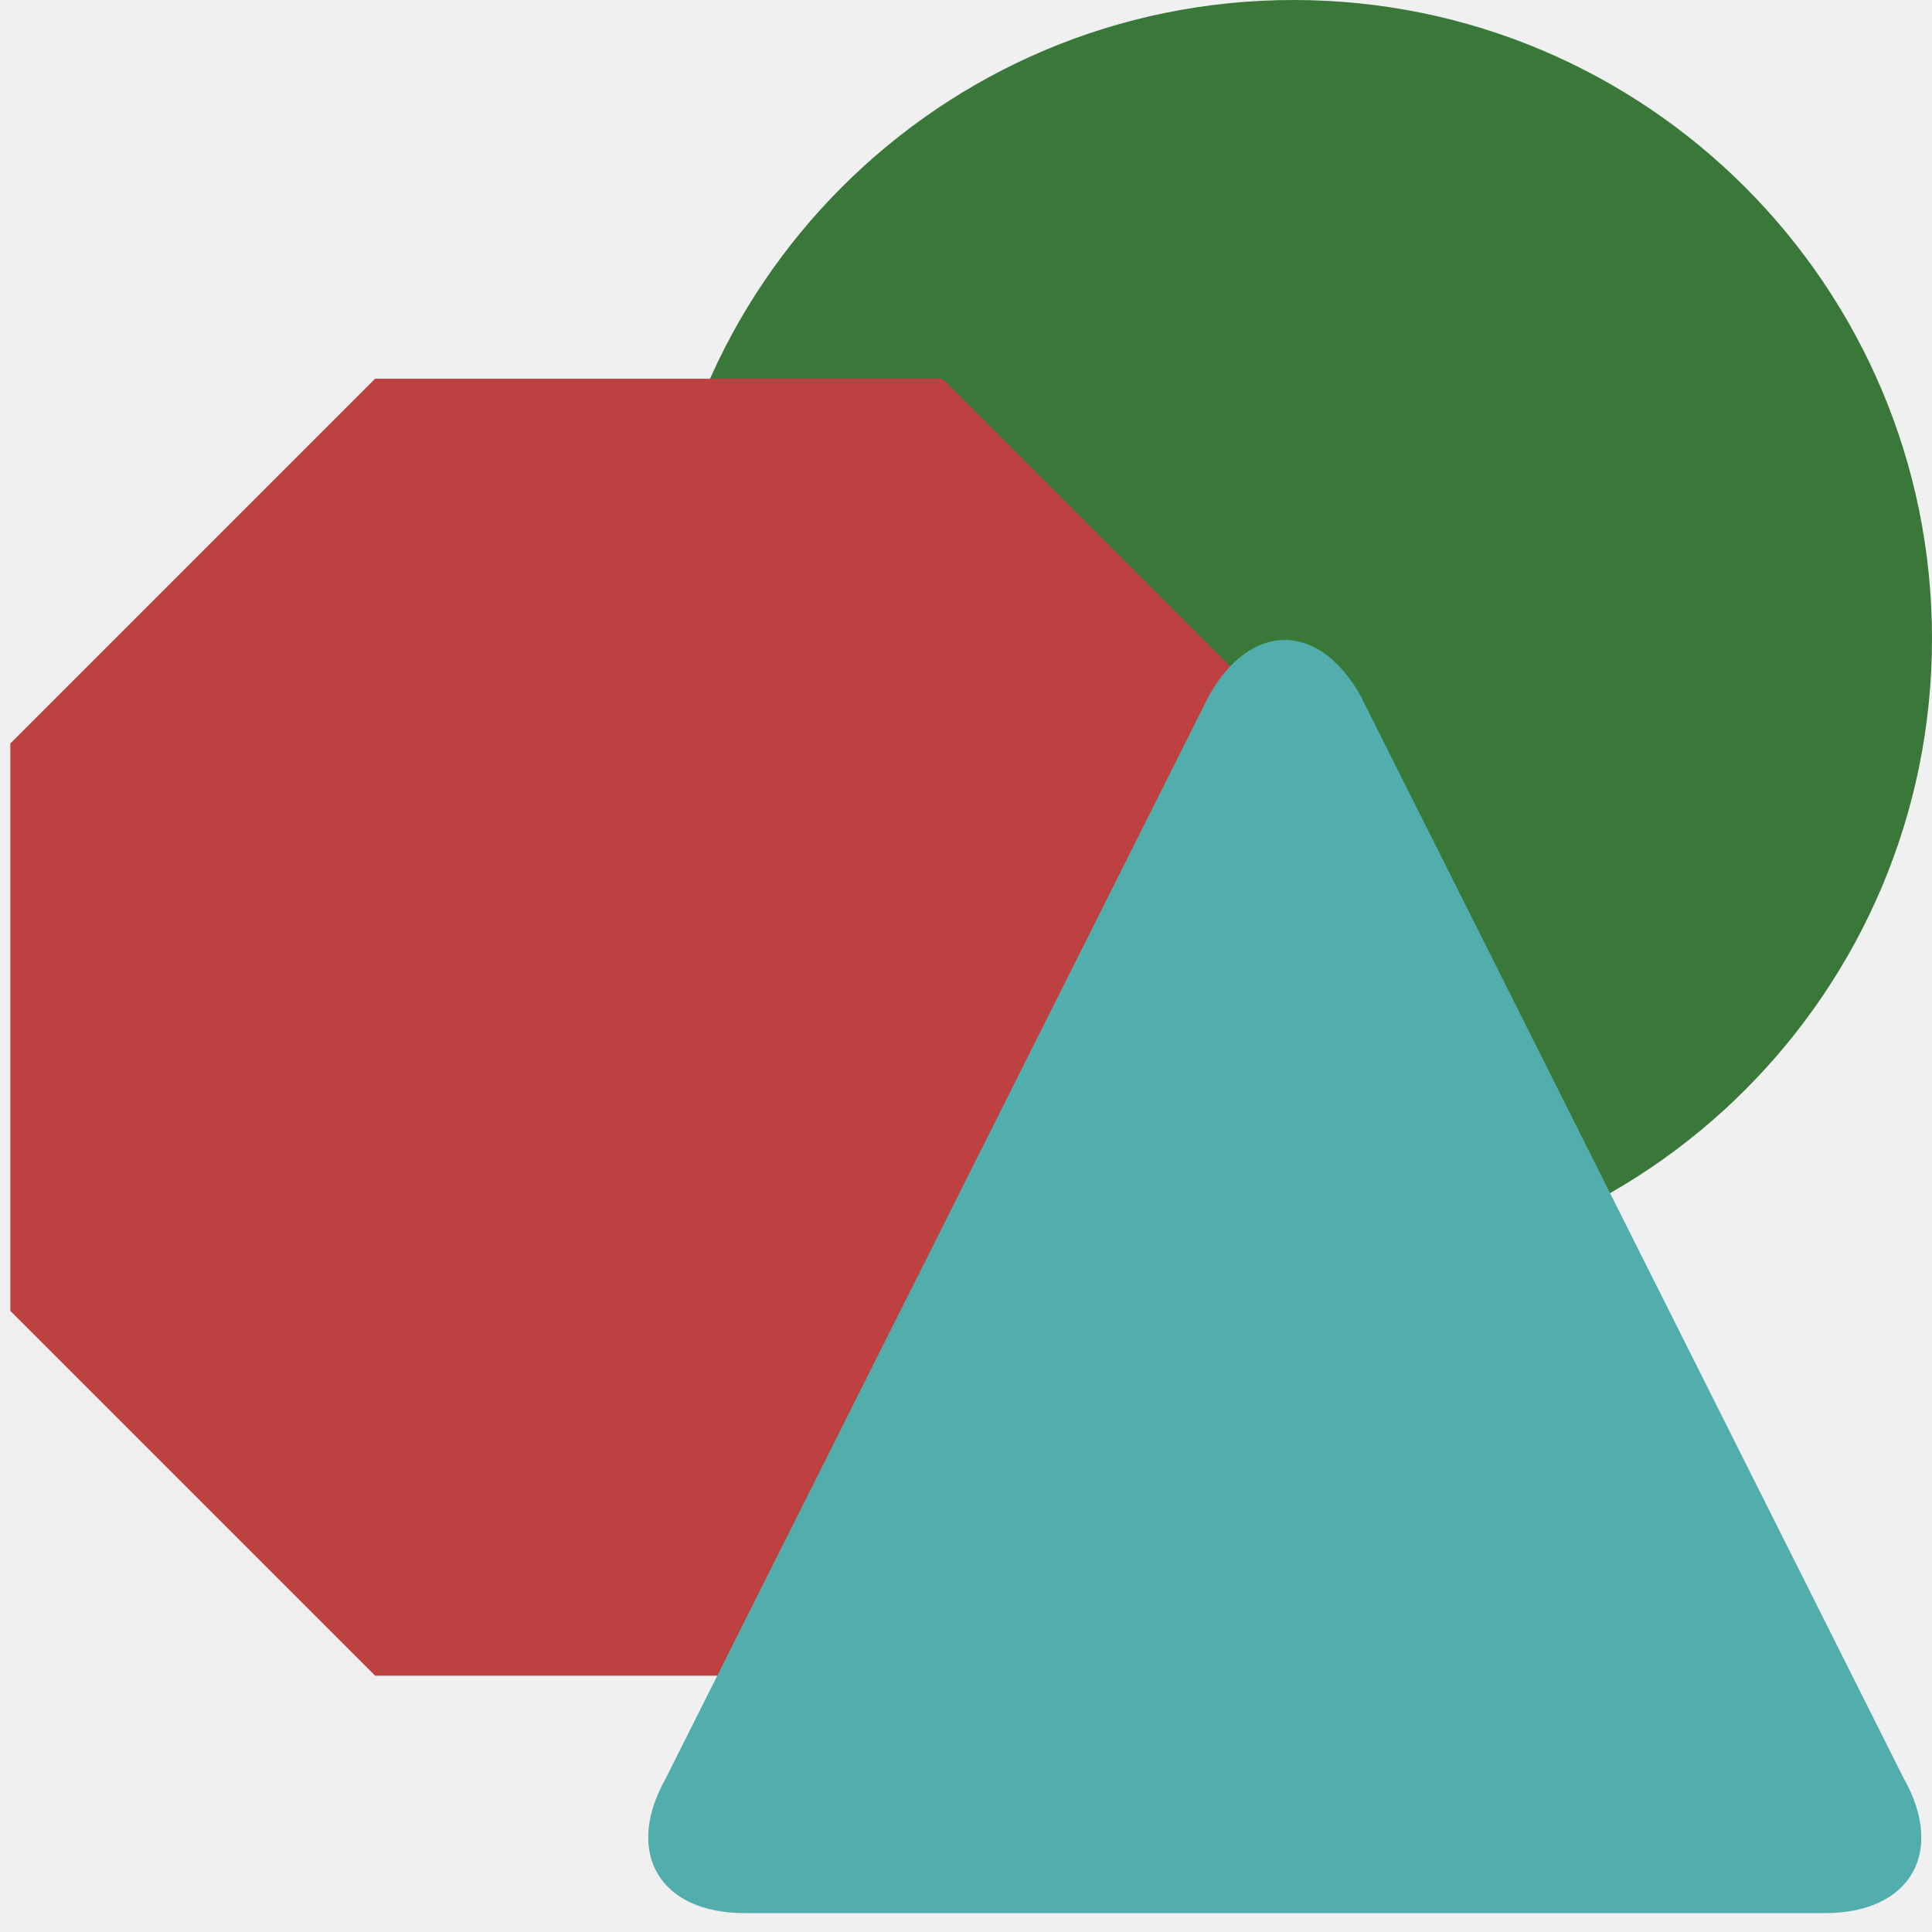
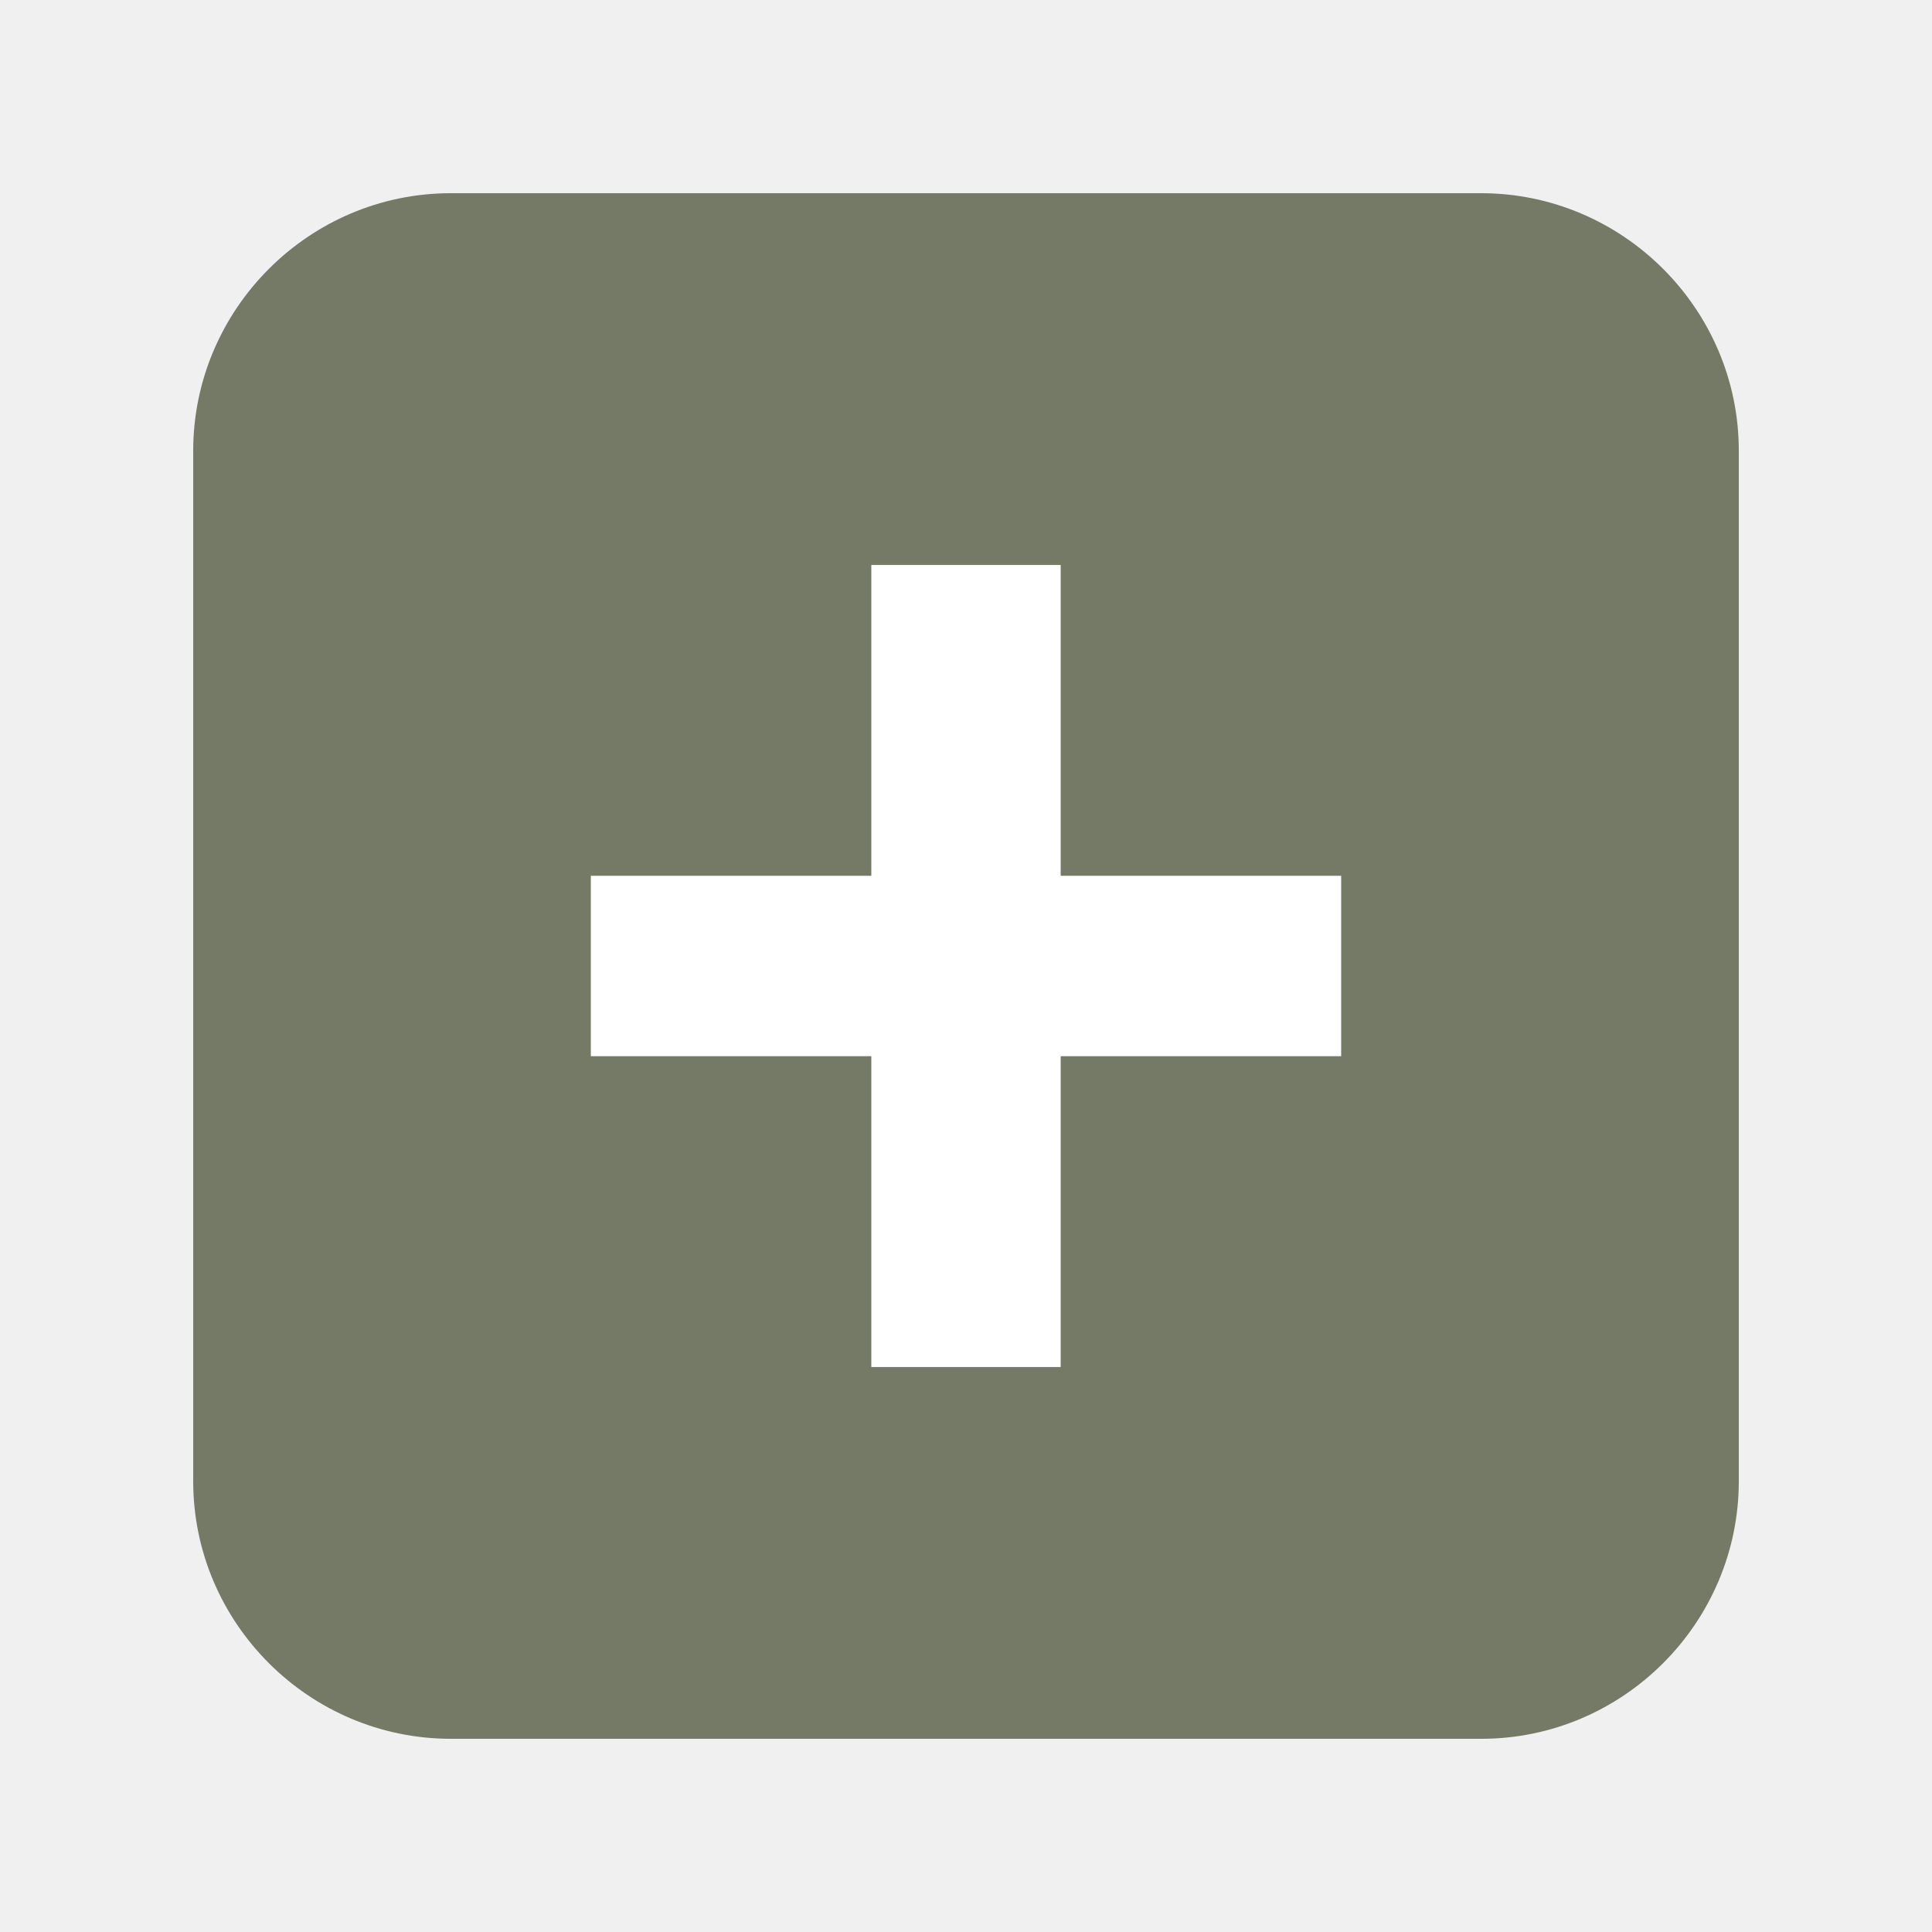
- <svg xmlns="http://www.w3.org/2000/svg" version="1.1" width="16" height="16" viewBox="0 0 16 16" id="svg2">
-   <defs id="defs11" />
+ <svg xmlns="http://www.w3.org/2000/svg" xmlns:ns1="http://www.openswatchbook.org/uri/2009/osb" version="1.1" width="16" height="16" viewBox="0 0 16 16" id="svg2">
+   <defs id="defs11">
+     <linearGradient id="linearGradient5254" ns1:paint="solid">
+       <stop style="stop-color:#000000;stop-opacity:1;" offset="0" id="stop5256" />
+     </linearGradient>
+   </defs>
  <g id="icomoon-ignore">
    <line stroke-width="1" x1="" y1="" x2="" y2="" stroke="#449FDB" opacity="" id="line5" />
  </g>
-   <path d="M 10.712,0 C 7.791,0 5.424,2.368 5.424,5.288 c 0,2.92 2.368,5.288 5.288,5.288 C 13.632,10.576 16,8.209 16,5.288 16,2.368 13.632,0 10.712,0 z" id="path7" style="fill:#3a783a;fill-opacity:1" />
-   <g id="g2999" transform="matrix(0.6712892,0,0,0.6712892,0.08564456,3.136492)">
-     <g id="icomoon-ignore-6">
-       <line id="line5-2" opacity="" y2="0" x2="0" y1="0" x1="0" style="stroke:#449fdb;stroke-width:1" />
-     </g>
-     <path style="fill:#be4141;fill-opacity:1" id="path7-9" d="m 11.5,0 -7,0 -4.5,4.5 0,7 4.5,4.5 7,0 4.5,-4.5 0,-7 z" />
-   </g>
-   <g id="g3876" transform="matrix(0.6589803,0,0,0.6589803,5.367126,5.299829)">
-     <g id="icomoon-ignore-5">
-       <line id="line5-70" opacity="" y2="0" x2="0" y1="0" x1="0" style="stroke:#449fdb;stroke-width:1" />
-     </g>
-     <path style="fill:#52adad;fill-opacity:1" id="path7-0" d="M 15.781,14.309 8.952,0.698 C 8.69,0.233 8.346,0 8.001,0 7.656,0 7.311,0.233 7.05,0.698 L 0.221,14.309 C -0.302,15.239 0.143,16 1.21,16 l 13.583,0 c 1.067,0 1.512,-0.761 0.989,-1.691 z" />
+   <path d="m 12.266,1.6 -8.533,0 C 2.56,1.6 1.6,2.56 1.6,3.734 l 0,8.533 C 1.6,13.441 2.56,14.4 3.734,14.4 l 8.533,0 C 13.44,14.4 14.4,13.441 14.4,12.266 l 0,-8.533 C 14.4,2.56 13.44,1.6 12.266,1.6 z" id="path7" style="fill:#757a67;fill-opacity:1" />
+   <g style="font-size:14.795px;font-style:normal;font-variant:normal;font-weight:normal;font-stretch:normal;line-height:125%;letter-spacing:0px;word-spacing:0px;fill:#ffffff;fill-opacity:1;stroke:none;font-family:Monospace;-inkscape-font-specification:Monospace" id="text4407">
+     <path d="m 4.893,7.253 2.323,0 0,-2.574 1.568,0 0,2.574 2.323,0 0,1.494 -2.323,0 0,2.574 -1.568,0 0,-2.574 -2.323,0 0,-1.494" style="font-weight:bold;fill:#ffffff;font-family:Ubuntu Mono;-inkscape-font-specification:Ubuntu Mono Bold" id="path2989" />
  </g>
</svg>
